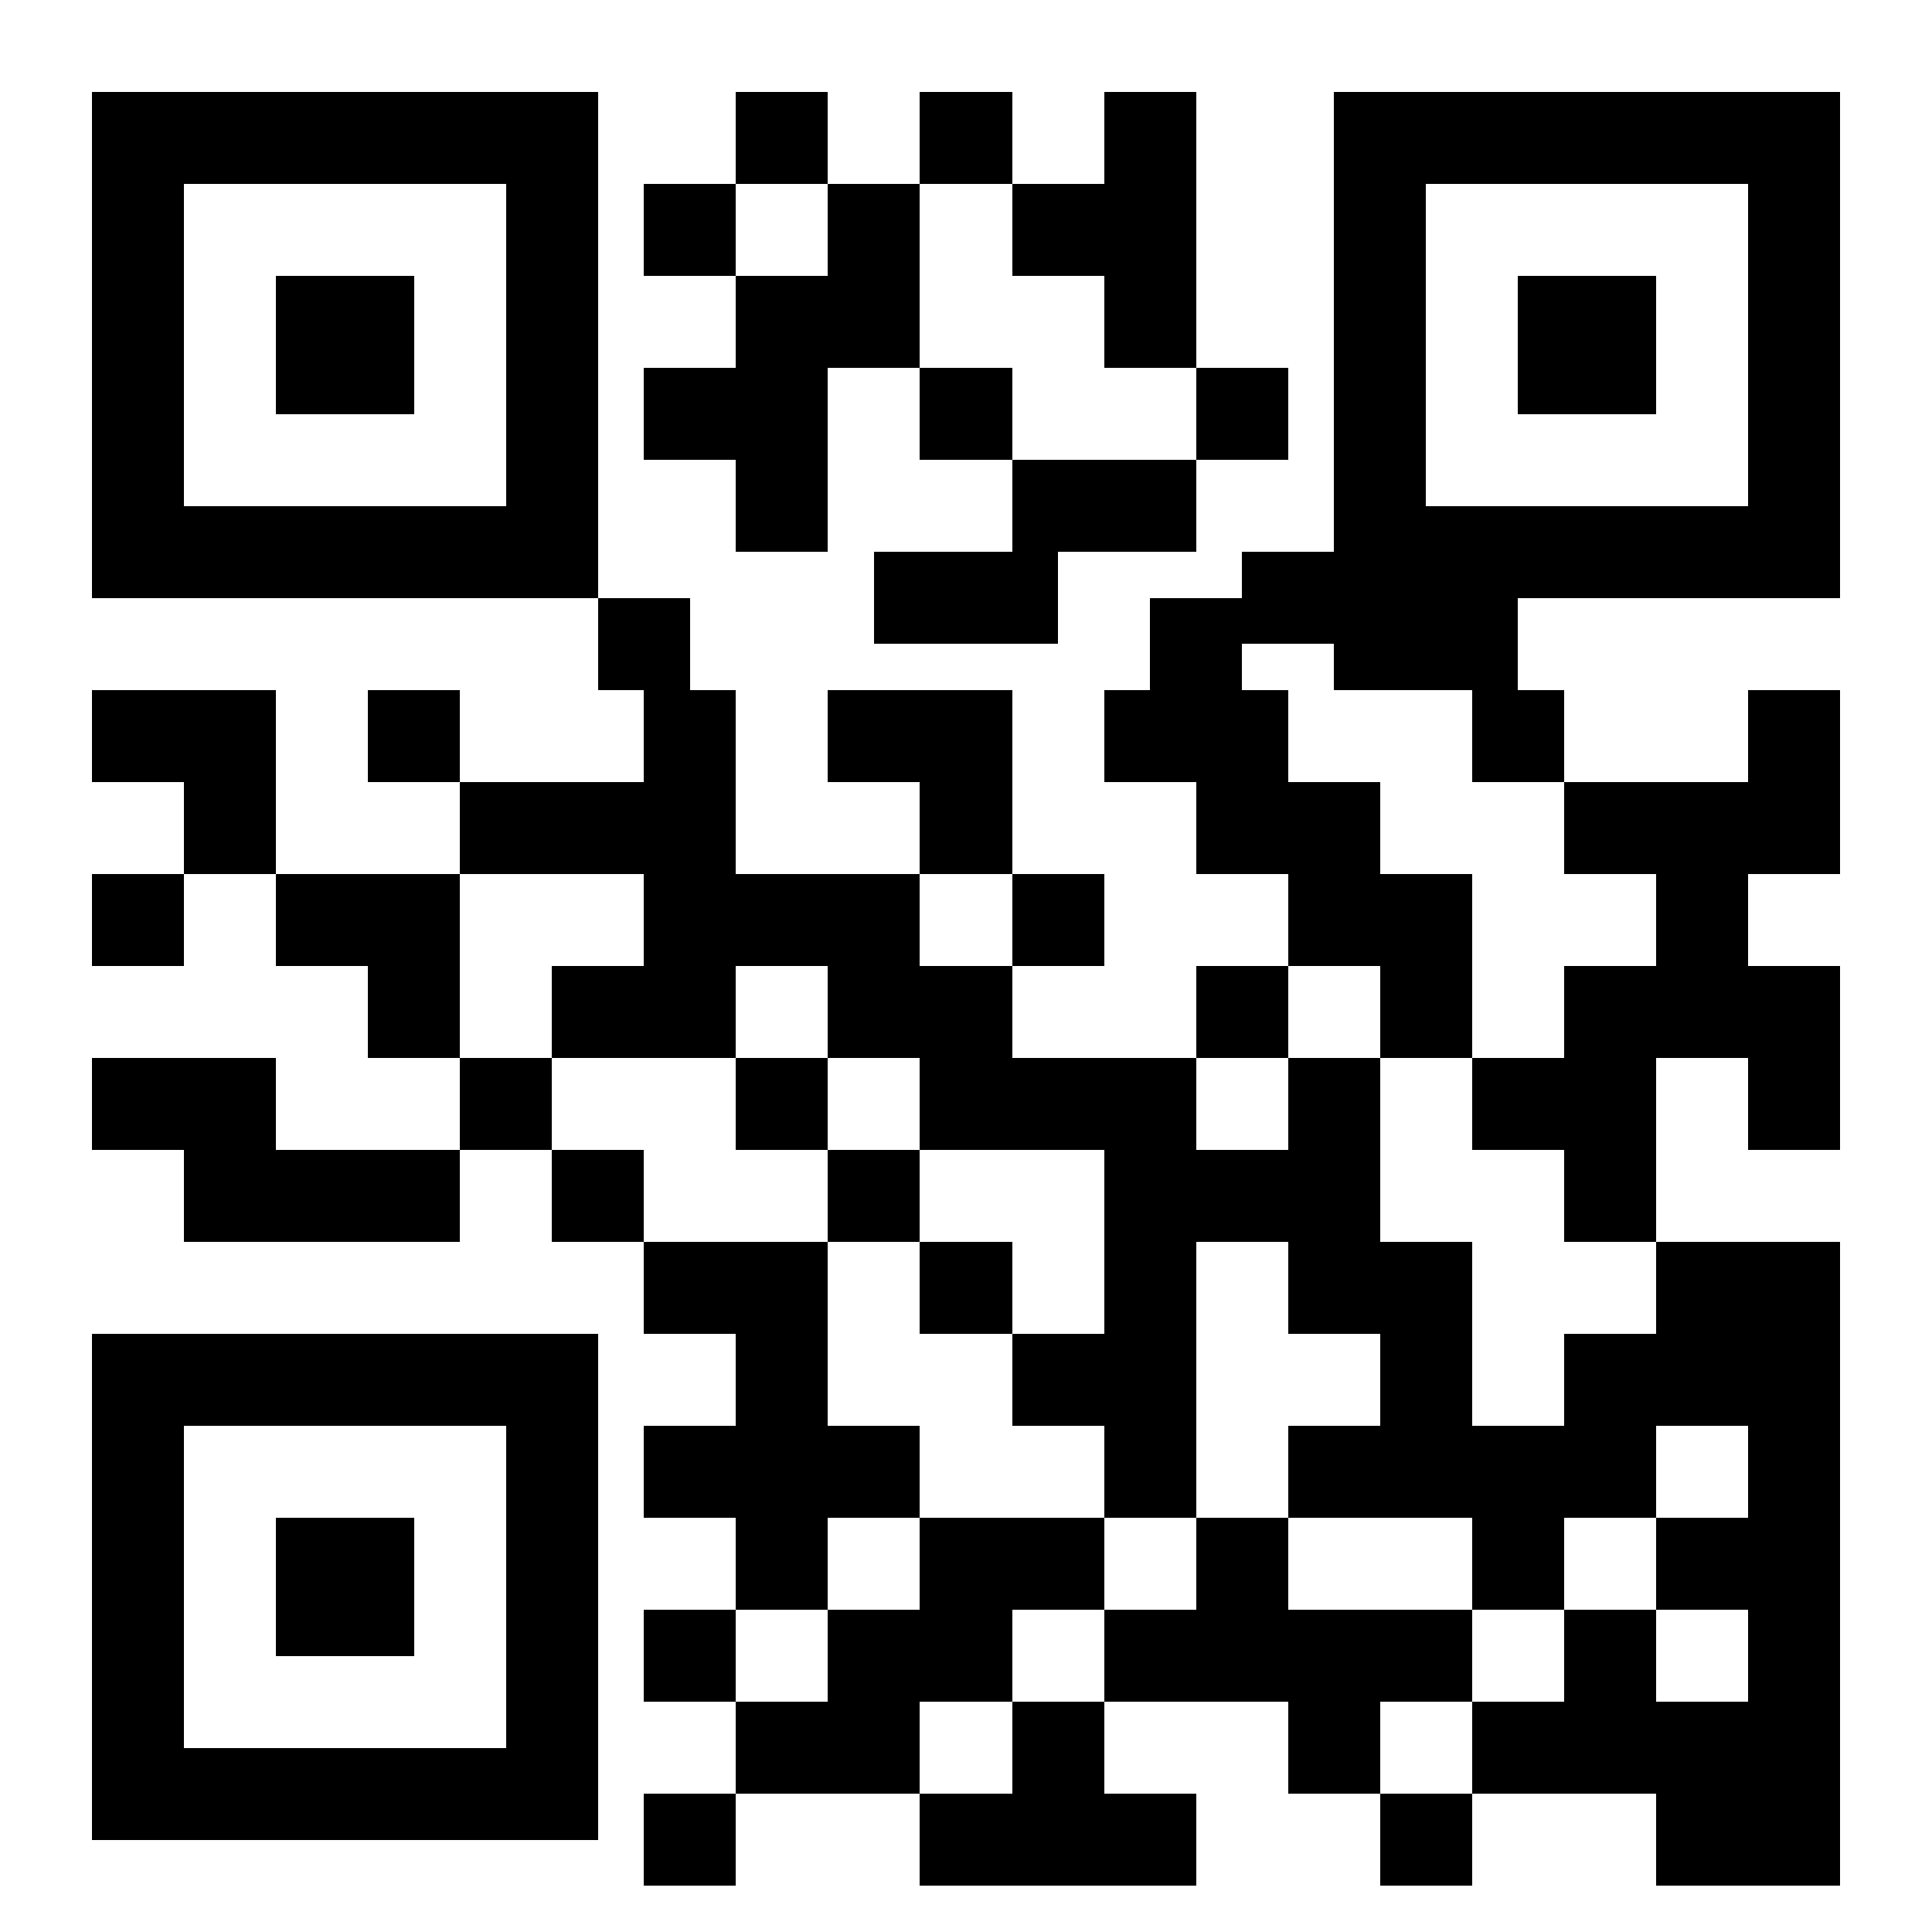
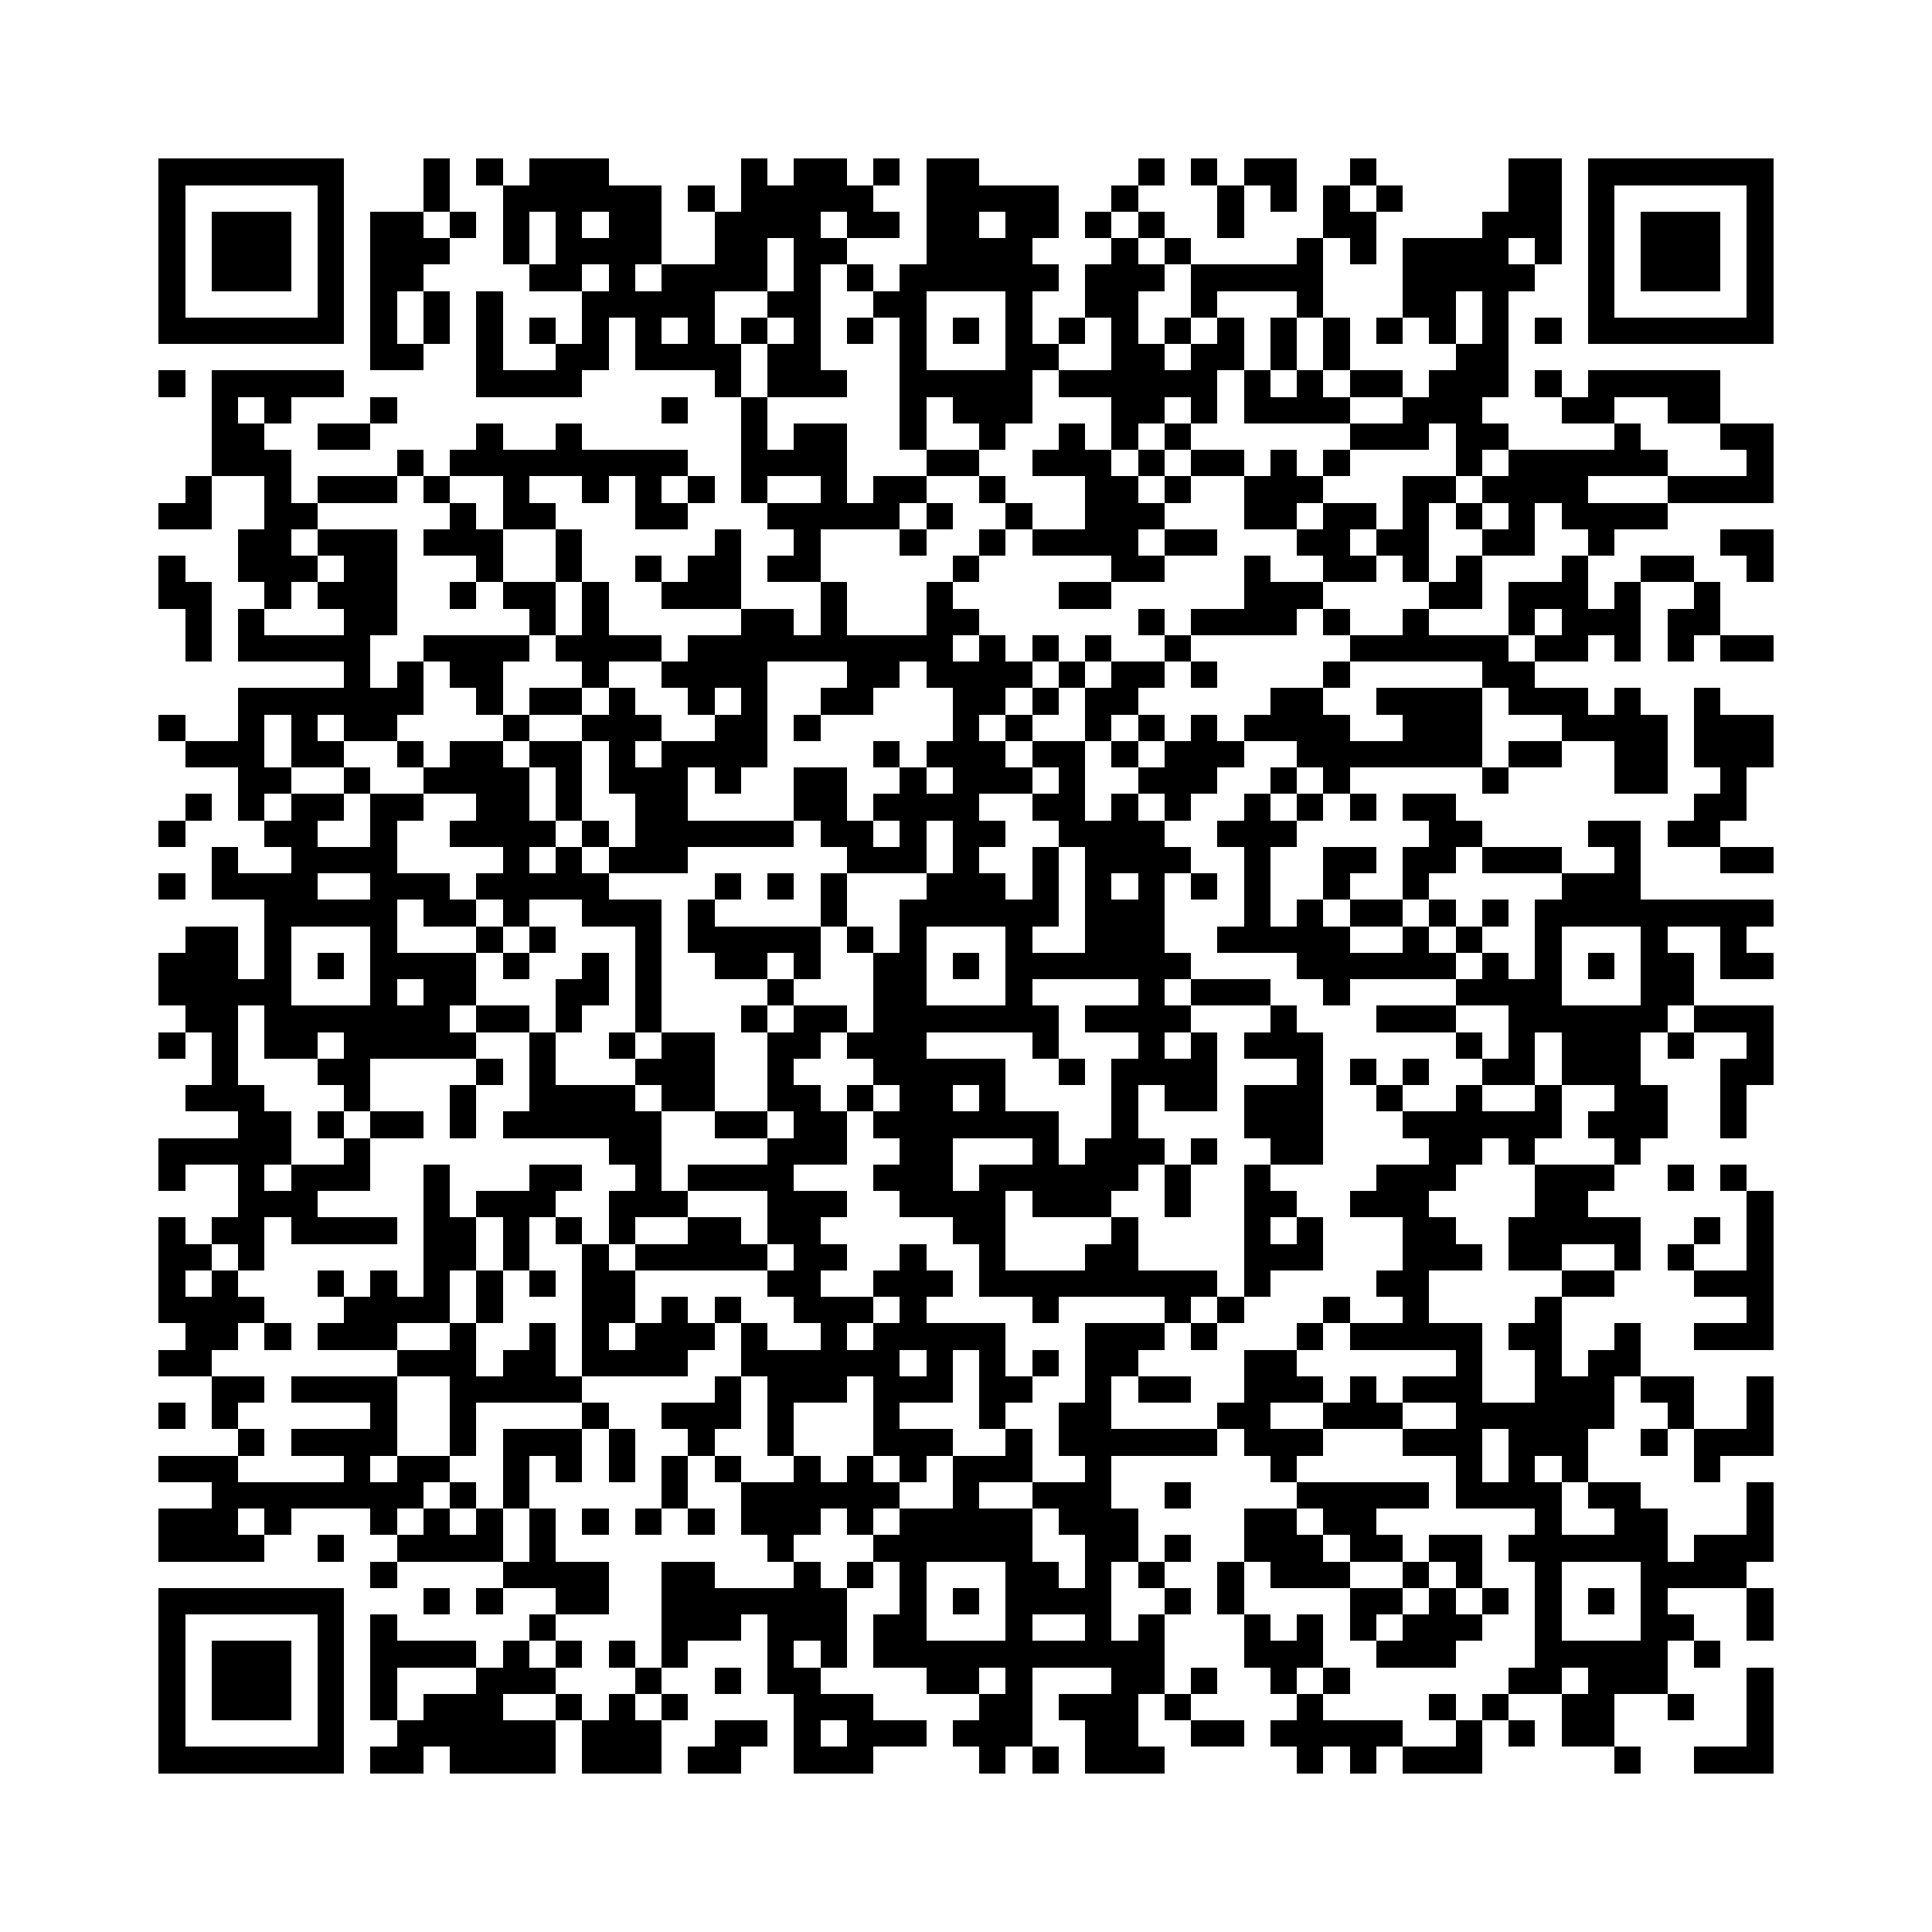
- <svg xmlns="http://www.w3.org/2000/svg" viewBox="0 0 126 126" shape-rendering="crispEdges" aria-label="PCA rounds QR code">
-   <rect width="126" height="126" fill="#fff" />
-   <g fill="#000">
-     <path d="M6 6h33v33H6zM87 6h33v33H87zM6 87h33v33H6z" />
-     <path fill="#fff" d="M12 12h21v21H12zM93 12h21v21H93zM12 93h21v21H12z" />
-     <path d="M18 18h9v9h-9zM99 18h9v9h-9zM18 99h9v9h-9z" />
-     <path d="M48 6h6v6h-6zM60 6h6v6h-6zM72 6h6v6h-6zM42 12h6v6h-6zM54 12h6v6h-6zM66 12h12v6H66zM48 18h12v6H48zM72 18h6v6h-6zM42 24h12v6H42zM60 24h6v6h-6zM78 24h6v6h-6zM48 30h6v6h-6zM66 30h12v6H66z" />
-     <path d="M6 45h12v6H6zM24 45h6v6h-6zM42 45h6v6h-6zM54 45h12v6H54zM72 45h12v6H72zM96 45h6v6h-6zM114 45h6v6h-6z" />
-     <path d="M12 51h6v6h-6zM30 51h18v6H30zM60 51h6v6h-6zM78 51h12v6H78zM102 51h18v6h-18z" />
-     <path d="M6 57h6v6H6zM18 57h12v6H18zM42 57h18v6H42zM66 57h6v6h-6zM84 57h12v6H84zM108 57h6v6h-6z" />
-     <path d="M24 63h6v6h-6zM36 63h12v6H36zM54 63h12v6H54zM78 63h6v6h-6zM90 63h6v6h-6zM102 63h18v6h-18z" />
-     <path d="M6 69h12v6H6zM30 69h6v6h-6zM48 69h6v6h-6zM60 69h18v6H60zM84 69h6v6h-6zM96 69h12v6H96zM114 69h6v6h-6z" />
-     <path d="M12 75h18v6H12zM36 75h6v6h-6zM54 75h6v6h-6zM72 75h18v6H72zM102 75h6v6h-6z" />
-     <path d="M42 81h12v6H42zM60 81h6v6h-6zM72 81h6v6h-6zM84 81h12v6H84zM108 81h12v6h-12z" />
-     <path d="M48 87h6v6h-6zM66 87h12v6H66zM90 87h6v6h-6zM102 87h18v6h-18z" />
-     <path d="M42 93h18v6H42zM72 93h6v6h-6zM84 93h24v6H84zM114 93h6v6h-6z" />
-     <path d="M48 99h6v6h-6zM60 99h12v6H60zM78 99h6v6h-6zM96 99h6v6h-6zM108 99h12v6h-12z" />
-     <path d="M42 105h6v6h-6zM54 105h12v6H54zM72 105h24v6H72zM102 105h6v6h-6zM114 105h6v6h-6z" />
-     <path d="M48 111h12v6H48zM66 111h6v6h-6zM84 111h6v6h-6zM96 111h24v6H96z" />
-     <path d="M42 117h6v6h-6zM60 117h18v6H60zM90 117h6v6h-6zM108 117h12v6h-12z" />
-     <path d="M81 36h6v6h-6zM39 39h6v6h-6zM57 36h12v6H57zM75 39h6v6h-6zM87 39h12v6H87z" />
-   </g>
+ <svg xmlns="http://www.w3.org/2000/svg" viewBox="0 0 73 73" shape-rendering="crispEdges">
+   <path fill="#ffffff" d="M0 0h73v73H0z" />
+   <path stroke="#000000" d="M6 6.5h7m3 0h1m1 0h1m1 0h3m5 0h1m1 0h2m1 0h1m1 0h2m6 0h1m1 0h1m1 0h2m2 0h1m5 0h2m1 0h7M6 7.5h1m5 0h1m3 0h1m2 0h6m1 0h1m1 0h5m2 0h5m2 0h1m3 0h1m1 0h1m1 0h1m1 0h1m4 0h2m1 0h1m5 0h1M6 8.5h1m1 0h3m1 0h1m1 0h2m1 0h1m1 0h1m1 0h1m1 0h2m2 0h4m1 0h2m1 0h2m1 0h2m1 0h1m1 0h1m2 0h1m3 0h2m4 0h3m1 0h1m1 0h3m1 0h1M6 9.5h1m1 0h3m1 0h1m1 0h3m2 0h1m1 0h4m2 0h2m1 0h2m3 0h4m3 0h1m1 0h1m4 0h1m1 0h1m1 0h4m1 0h1m1 0h1m1 0h3m1 0h1M6 10.5h1m1 0h3m1 0h1m1 0h2m4 0h2m1 0h1m1 0h4m1 0h1m1 0h1m1 0h6m1 0h3m1 0h5m3 0h5m2 0h1m1 0h3m1 0h1M6 11.5h1m5 0h1m1 0h1m1 0h1m1 0h1m3 0h5m2 0h2m2 0h2m3 0h1m2 0h2m2 0h1m3 0h1m3 0h2m1 0h1m3 0h1m5 0h1M6 12.5h7m1 0h1m1 0h1m1 0h1m1 0h1m1 0h1m1 0h1m1 0h1m1 0h1m1 0h1m1 0h1m1 0h1m1 0h1m1 0h1m1 0h1m1 0h1m1 0h1m1 0h1m1 0h1m1 0h1m1 0h1m1 0h1m1 0h1m1 0h1m1 0h7M14 13.5h2m2 0h1m2 0h2m1 0h4m1 0h2m3 0h1m3 0h2m2 0h2m1 0h2m1 0h1m1 0h1m4 0h2M6 14.5h1m1 0h5m5 0h4m5 0h1m1 0h3m2 0h5m1 0h6m1 0h1m1 0h1m1 0h2m1 0h3m1 0h1m1 0h5M8 15.5h1m1 0h1m3 0h1m10 0h1m2 0h1m5 0h1m1 0h3m3 0h2m1 0h1m1 0h4m2 0h3m3 0h2m2 0h2M8 16.5h2m2 0h2m4 0h1m2 0h1m6 0h1m1 0h2m2 0h1m2 0h1m2 0h1m1 0h1m1 0h1m6 0h3m1 0h2m4 0h1m3 0h2M8 17.5h3m4 0h1m1 0h9m2 0h4m3 0h2m2 0h3m1 0h1m1 0h2m1 0h1m1 0h1m4 0h1m1 0h6m3 0h1M7 18.5h1m2 0h1m1 0h3m1 0h1m2 0h1m2 0h1m1 0h1m1 0h1m1 0h1m2 0h1m1 0h2m2 0h1m3 0h2m1 0h1m2 0h3m3 0h2m1 0h4m3 0h4M6 19.5h2m2 0h2m5 0h1m1 0h2m3 0h2m3 0h5m1 0h1m2 0h1m2 0h3m3 0h2m1 0h2m1 0h1m1 0h1m1 0h1m1 0h4M9 20.5h2m1 0h3m1 0h3m2 0h1m5 0h1m2 0h1m3 0h1m2 0h1m1 0h4m1 0h2m3 0h2m1 0h2m2 0h2m2 0h1m4 0h2M6 21.5h1m2 0h3m1 0h2m3 0h1m2 0h1m2 0h1m1 0h2m1 0h2m5 0h1m5 0h2m3 0h1m2 0h2m1 0h1m1 0h1m3 0h1m2 0h2m2 0h1M6 22.5h2m2 0h1m1 0h3m2 0h1m1 0h2m1 0h1m2 0h3m3 0h1m3 0h1m4 0h2m5 0h3m4 0h2m1 0h3m1 0h1m2 0h1M7 23.5h1m1 0h1m3 0h2m5 0h1m1 0h1m5 0h2m1 0h1m3 0h2m6 0h1m1 0h4m1 0h1m2 0h1m3 0h1m1 0h3m1 0h2M7 24.5h1m1 0h5m2 0h4m1 0h4m1 0h10m1 0h1m1 0h1m1 0h1m2 0h1m6 0h6m1 0h2m1 0h1m1 0h1m1 0h2M13 25.5h1m1 0h1m1 0h2m3 0h1m2 0h4m3 0h2m1 0h4m1 0h1m1 0h2m1 0h1m4 0h1m5 0h2M9 26.5h7m2 0h1m1 0h2m1 0h1m2 0h1m1 0h1m2 0h2m3 0h2m1 0h1m1 0h2m5 0h2m2 0h4m1 0h3m1 0h1m2 0h1M6 27.5h1m2 0h1m1 0h1m1 0h2m4 0h1m2 0h3m2 0h2m1 0h1m5 0h1m1 0h1m2 0h1m1 0h1m1 0h1m1 0h4m2 0h3m3 0h4m1 0h3M7 28.5h3m1 0h2m2 0h1m1 0h2m1 0h2m1 0h1m1 0h4m4 0h1m1 0h3m1 0h2m1 0h1m1 0h3m2 0h7m1 0h2m2 0h2m1 0h3M9 29.5h2m2 0h1m2 0h4m1 0h1m1 0h3m1 0h1m2 0h2m2 0h1m1 0h3m1 0h1m2 0h3m2 0h1m1 0h1m5 0h1m4 0h2m2 0h1M7 30.5h1m1 0h1m1 0h2m1 0h2m2 0h2m1 0h1m2 0h2m4 0h2m1 0h4m2 0h2m1 0h1m1 0h1m2 0h1m1 0h1m1 0h1m1 0h2m9 0h2M6 31.5h1m3 0h2m2 0h1m2 0h4m1 0h1m1 0h6m1 0h2m1 0h1m1 0h2m2 0h4m2 0h3m5 0h2m4 0h2m1 0h2M8 32.5h1m2 0h4m4 0h1m1 0h1m1 0h3m6 0h3m1 0h1m2 0h1m1 0h4m2 0h1m2 0h2m1 0h2m1 0h3m2 0h1m3 0h2M6 33.5h1m1 0h4m2 0h3m1 0h5m4 0h1m1 0h1m1 0h1m3 0h3m1 0h1m1 0h1m1 0h1m1 0h1m1 0h1m2 0h1m2 0h1m5 0h3M10 34.5h5m1 0h2m1 0h1m2 0h3m1 0h1m4 0h1m2 0h6m1 0h3m3 0h1m1 0h1m1 0h2m1 0h1m1 0h1m1 0h9M7 35.5h2m1 0h1m3 0h1m3 0h1m1 0h1m3 0h1m1 0h5m1 0h1m1 0h1m3 0h1m2 0h3m2 0h5m2 0h1m1 0h1m2 0h1m3 0h1m2 0h1M6 36.5h3m1 0h1m1 0h1m1 0h4m1 0h1m2 0h1m1 0h1m2 0h2m1 0h1m2 0h2m1 0h1m1 0h7m4 0h6m1 0h1m1 0h1m1 0h1m1 0h2m1 0h2M6 37.5h5m3 0h1m1 0h2m3 0h2m1 0h1m4 0h1m3 0h2m3 0h1m4 0h1m1 0h3m2 0h1m4 0h4m3 0h2M7 38.5h2m1 0h7m1 0h2m1 0h1m2 0h1m3 0h1m1 0h2m1 0h7m1 0h4m3 0h1m3 0h3m2 0h6m1 0h3M6 39.5h1m1 0h1m1 0h2m1 0h5m2 0h1m2 0h1m1 0h2m2 0h2m1 0h3m4 0h1m3 0h1m1 0h1m1 0h3m5 0h1m1 0h1m1 0h3m1 0h1m2 0h1M8 40.5h1m3 0h2m4 0h1m1 0h1m3 0h3m2 0h1m3 0h5m2 0h1m1 0h4m3 0h1m1 0h1m1 0h1m2 0h2m1 0h3m3 0h2M7 41.5h3m3 0h1m3 0h1m2 0h4m1 0h2m2 0h2m1 0h1m1 0h2m1 0h1m4 0h1m1 0h2m1 0h3m2 0h1m2 0h1m2 0h1m2 0h2m2 0h1M9 42.5h2m1 0h1m1 0h2m1 0h1m1 0h6m2 0h2m1 0h2m1 0h7m2 0h1m4 0h3m3 0h6m1 0h3m2 0h1M6 43.5h5m2 0h1m9 0h2m4 0h3m2 0h2m3 0h1m1 0h3m1 0h1m2 0h2m4 0h2m1 0h1m3 0h1M6 44.5h1m2 0h1m1 0h3m2 0h1m3 0h2m2 0h1m1 0h4m3 0h3m1 0h6m1 0h1m2 0h1m4 0h3m3 0h3m2 0h1m1 0h1M9 45.5h3m4 0h1m1 0h3m2 0h3m3 0h3m2 0h4m1 0h3m2 0h1m2 0h2m2 0h3m4 0h2m6 0h1M6 46.5h1m1 0h2m1 0h4m1 0h2m1 0h1m1 0h1m1 0h1m2 0h2m1 0h2m5 0h2m4 0h1m4 0h1m1 0h1m3 0h2m2 0h5m2 0h1m1 0h1M6 47.5h2m1 0h1m6 0h2m1 0h1m2 0h1m1 0h5m1 0h2m2 0h1m2 0h1m3 0h2m4 0h3m3 0h3m1 0h2m2 0h1m1 0h1m2 0h1M6 48.5h1m1 0h1m3 0h1m1 0h1m1 0h1m1 0h1m1 0h1m1 0h2m5 0h2m2 0h3m1 0h9m1 0h1m4 0h2m5 0h2m3 0h3M6 49.5h4m3 0h4m1 0h1m3 0h2m1 0h1m1 0h1m2 0h3m1 0h1m4 0h1m4 0h1m1 0h1m3 0h1m2 0h1m4 0h1m7 0h1M7 50.5h2m1 0h1m1 0h3m2 0h1m2 0h1m1 0h1m1 0h3m1 0h1m2 0h1m1 0h5m3 0h3m1 0h1m3 0h1m1 0h5m1 0h2m2 0h1m2 0h3M6 51.5h2m7 0h3m1 0h2m1 0h4m2 0h6m1 0h1m1 0h1m1 0h1m1 0h2m4 0h2m6 0h1m2 0h1m1 0h2M8 52.5h2m1 0h4m2 0h5m5 0h1m1 0h3m1 0h3m1 0h2m2 0h1m1 0h2m2 0h3m1 0h1m1 0h3m2 0h3m1 0h2m2 0h1M6 53.5h1m1 0h1m5 0h1m2 0h1m4 0h1m2 0h3m1 0h1m3 0h1m3 0h1m2 0h2m4 0h2m2 0h3m2 0h6m2 0h1m2 0h1M9 54.5h1m1 0h4m2 0h1m1 0h3m1 0h1m2 0h1m2 0h1m3 0h3m2 0h1m1 0h6m1 0h3m3 0h3m1 0h3m2 0h1m1 0h3M6 55.5h3m4 0h1m1 0h2m2 0h1m1 0h1m1 0h1m1 0h1m1 0h1m2 0h1m1 0h1m1 0h1m1 0h3m2 0h1m6 0h1m6 0h1m1 0h1m1 0h1m4 0h1M8 56.5h8m1 0h1m1 0h1m5 0h1m2 0h6m2 0h1m2 0h3m2 0h1m4 0h5m1 0h4m1 0h2m4 0h1M6 57.5h3m1 0h1m3 0h1m1 0h1m1 0h1m1 0h1m1 0h1m1 0h1m1 0h1m1 0h3m1 0h1m1 0h5m1 0h3m4 0h2m1 0h2m6 0h1m2 0h2m3 0h1M6 58.5h4m2 0h1m2 0h4m1 0h1m8 0h1m3 0h6m2 0h2m1 0h1m2 0h3m1 0h2m1 0h2m1 0h6m1 0h3M14 59.5h1m4 0h4m2 0h2m3 0h1m1 0h1m1 0h1m3 0h2m1 0h1m1 0h1m2 0h1m1 0h3m2 0h1m1 0h1m2 0h1m3 0h4M6 60.5h7m3 0h1m1 0h1m2 0h2m2 0h7m2 0h1m1 0h1m1 0h4m2 0h1m1 0h1m4 0h2m1 0h1m1 0h1m1 0h1m1 0h1m1 0h1m3 0h1M6 61.5h1m5 0h1m1 0h1m5 0h1m4 0h3m1 0h3m1 0h2m3 0h1m2 0h1m1 0h1m3 0h1m1 0h1m1 0h1m1 0h3m2 0h1m3 0h2m2 0h1M6 62.5h1m1 0h3m1 0h1m1 0h4m1 0h1m1 0h1m1 0h1m1 0h1m3 0h1m1 0h1m1 0h11m3 0h3m2 0h3m3 0h5m1 0h1M6 63.5h1m1 0h3m1 0h1m1 0h1m3 0h3m3 0h1m2 0h1m1 0h2m4 0h2m1 0h1m3 0h2m1 0h1m2 0h1m1 0h1m6 0h2m1 0h3m3 0h1M6 64.5h1m1 0h3m1 0h1m1 0h1m1 0h3m2 0h1m1 0h1m1 0h1m4 0h3m4 0h2m1 0h3m1 0h1m4 0h1m4 0h1m1 0h1m2 0h2m2 0h1m2 0h1M6 65.5h1m5 0h1m2 0h6m1 0h3m2 0h2m1 0h1m1 0h3m1 0h3m2 0h2m2 0h2m1 0h5m2 0h1m1 0h1m1 0h2m5 0h1M6 66.5h7m1 0h2m1 0h4m1 0h3m1 0h2m2 0h3m4 0h1m1 0h1m1 0h3m5 0h1m1 0h1m1 0h3m5 0h1m2 0h3" />
</svg>
